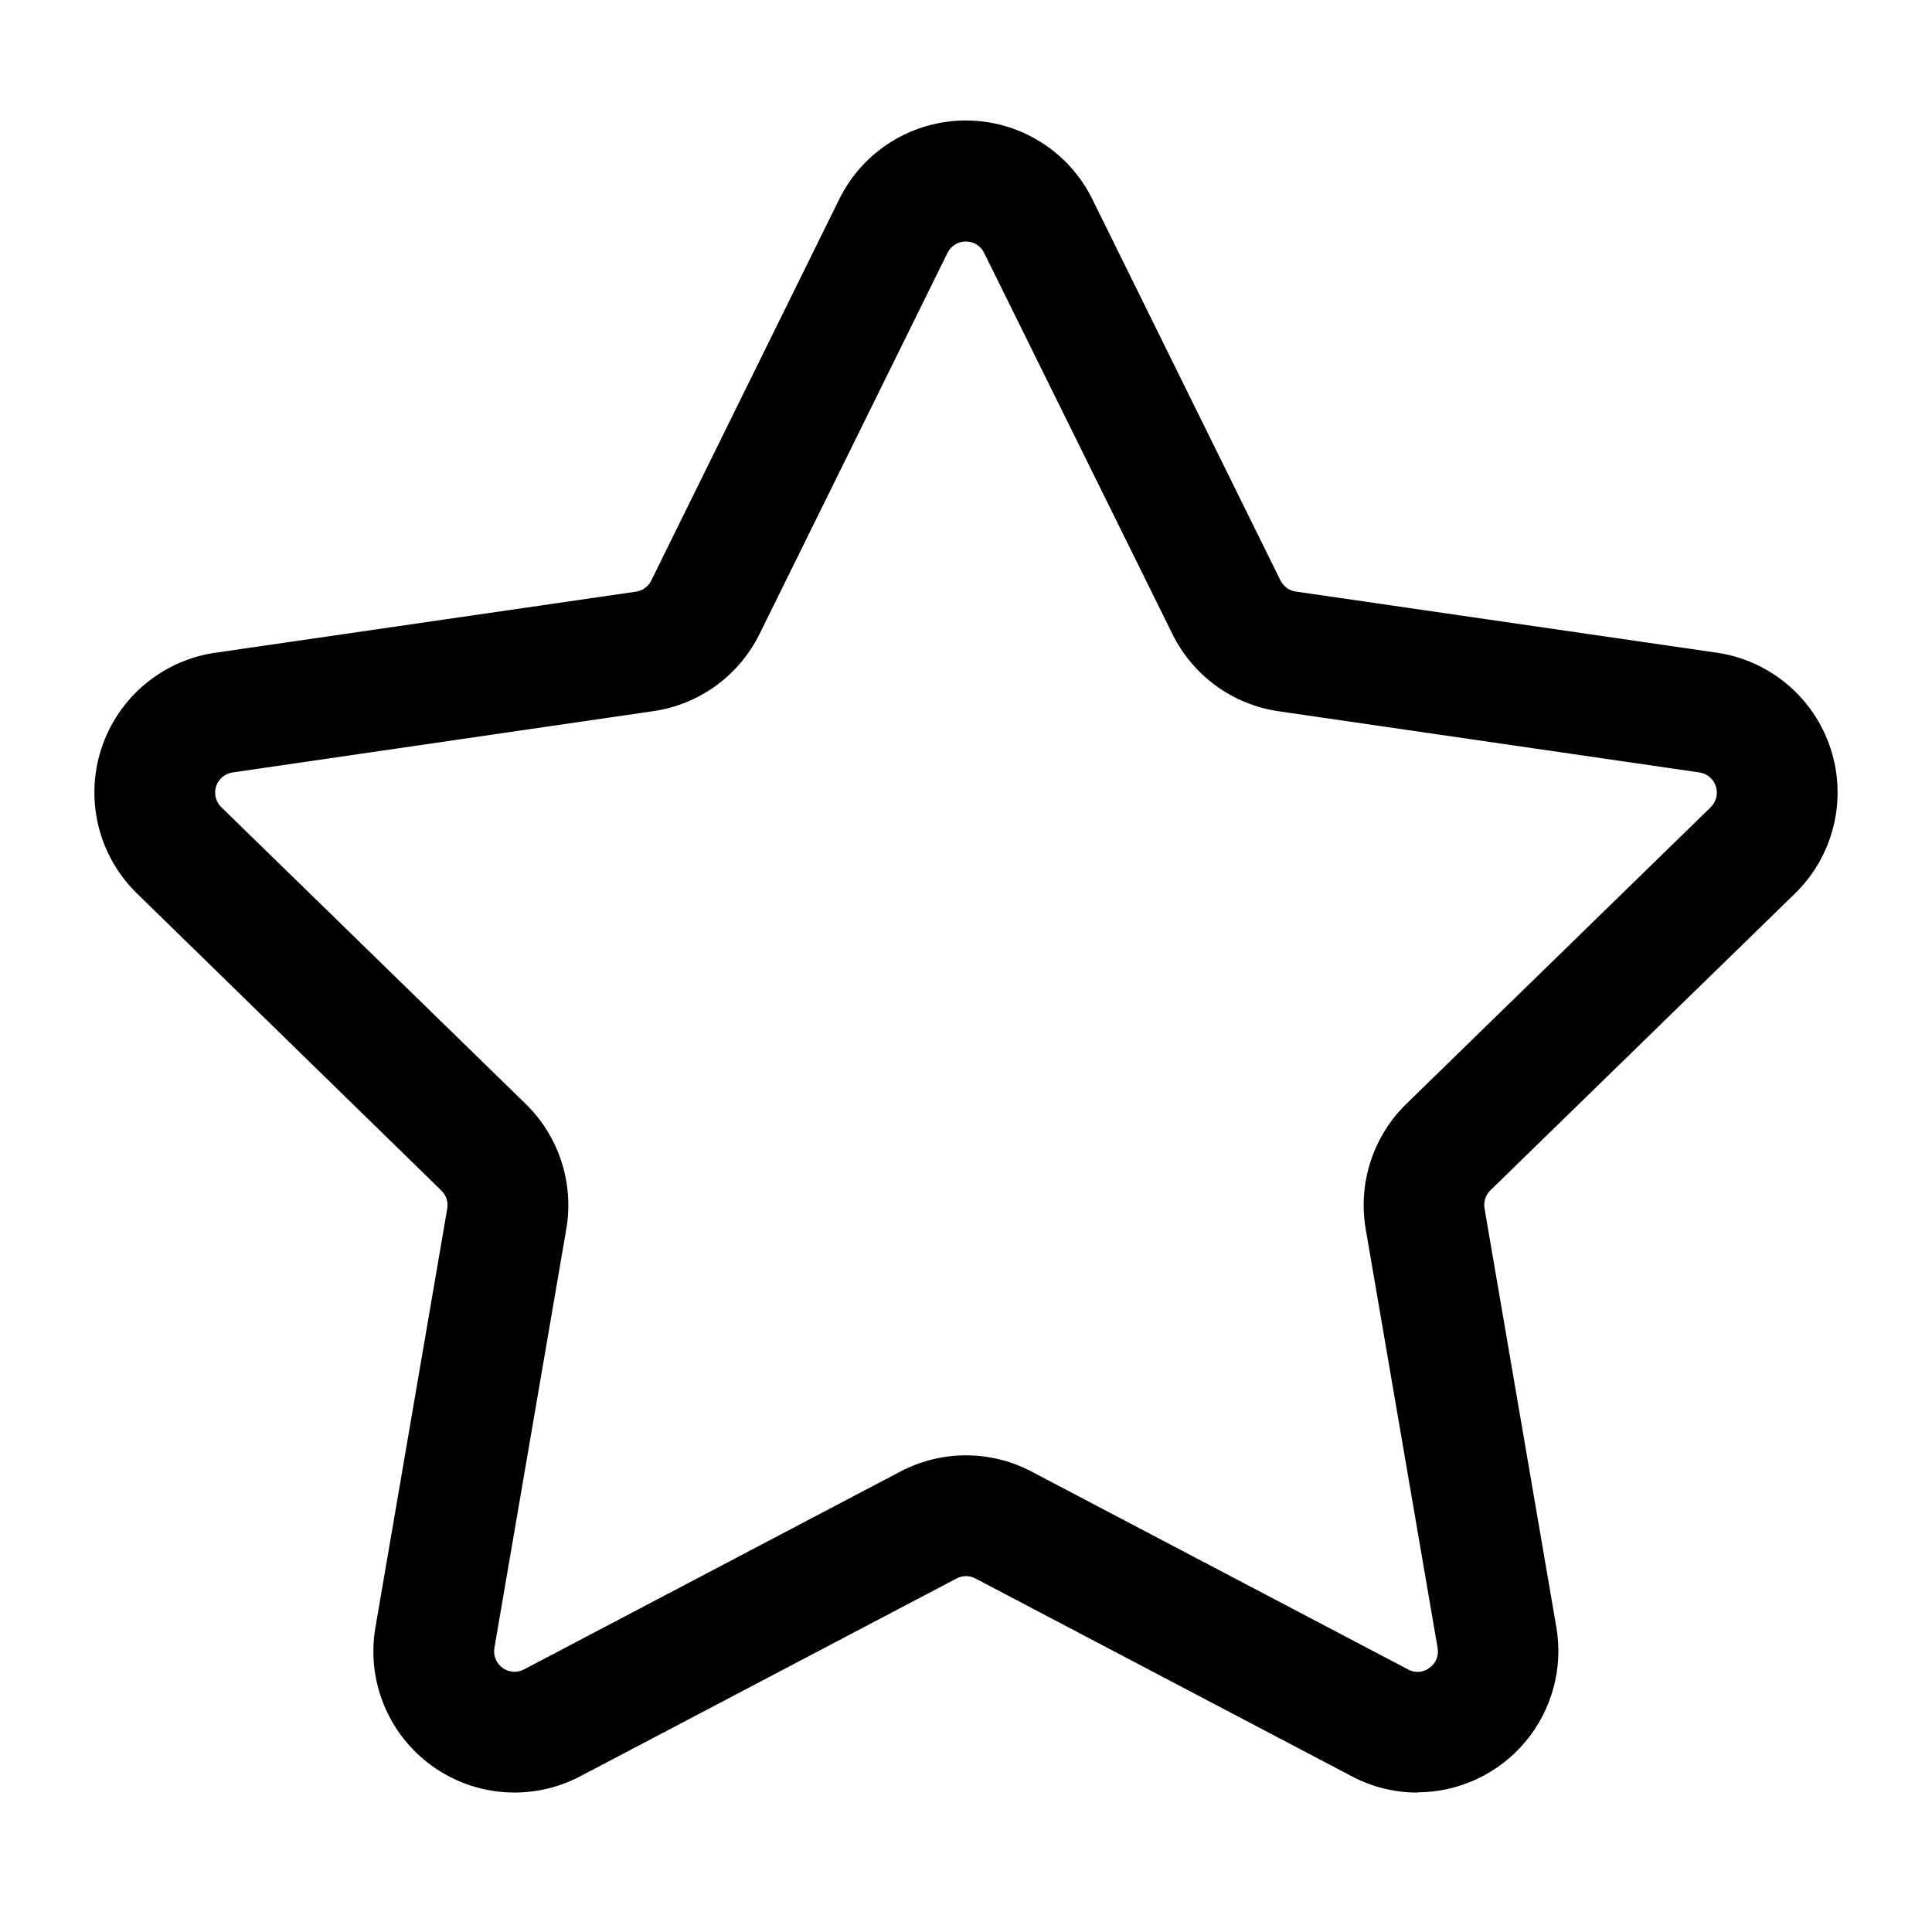
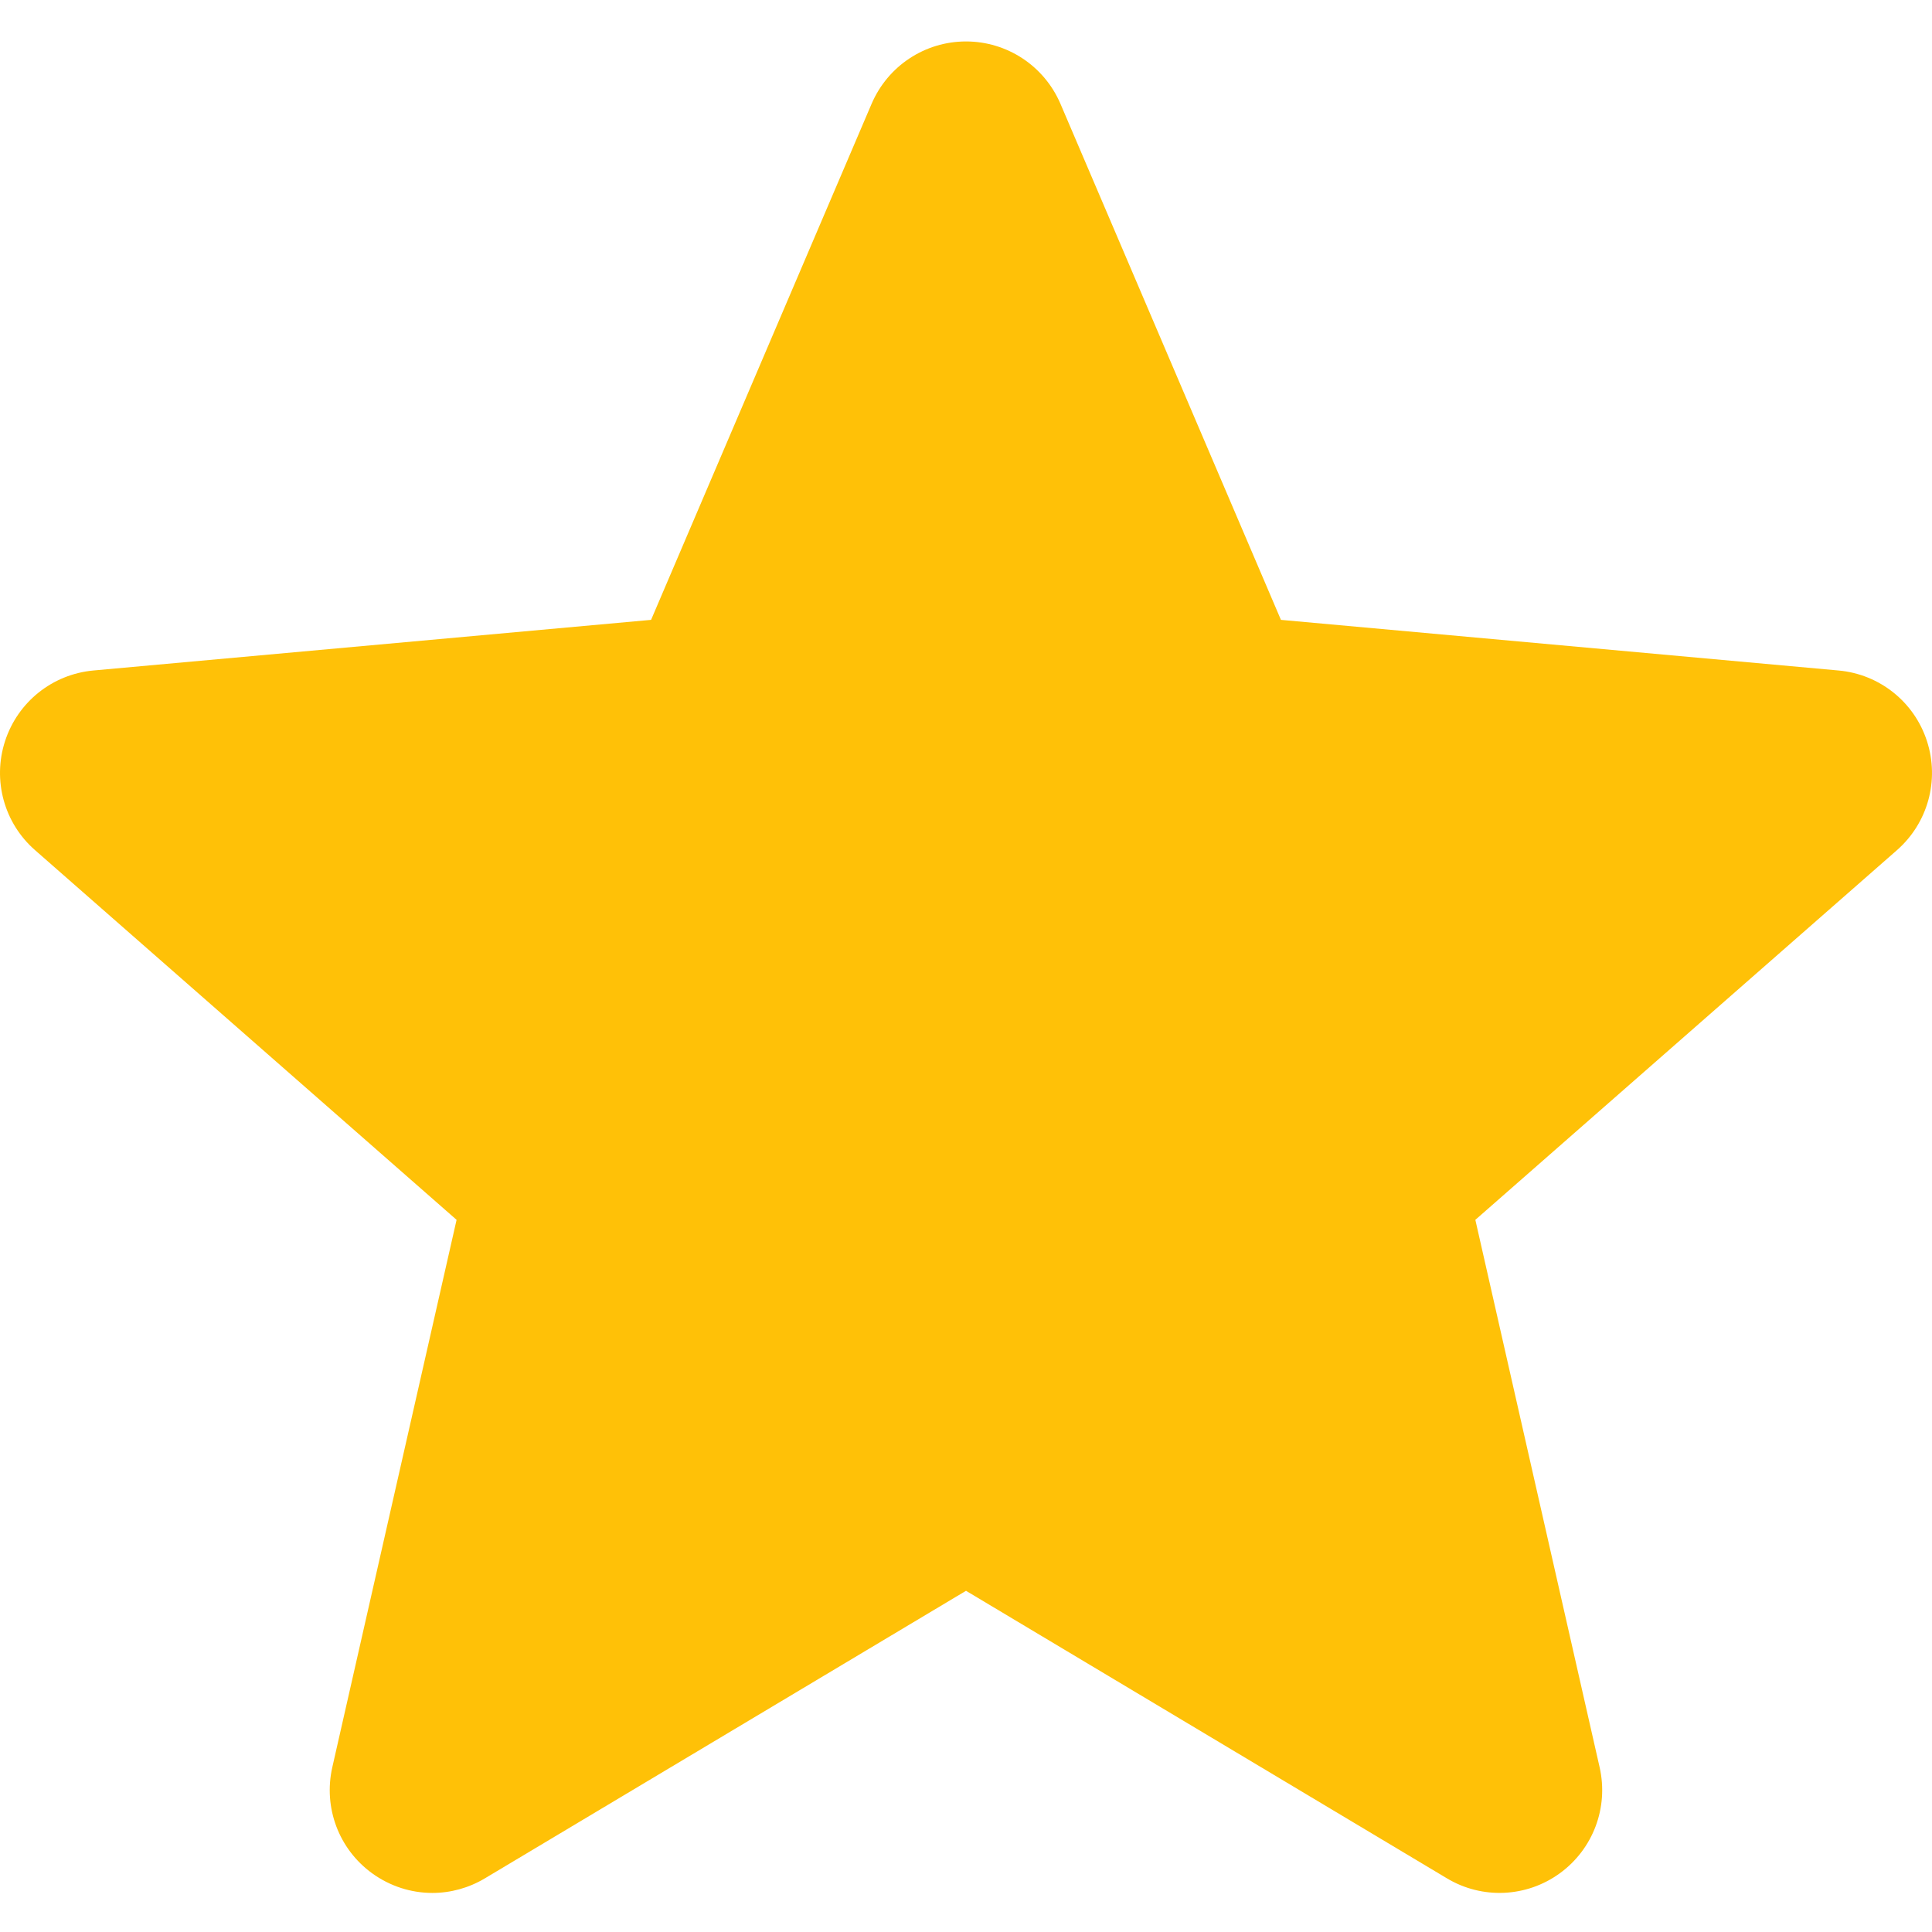
- <svg xmlns="http://www.w3.org/2000/svg" id="Layer_3" height="512" viewBox="0 0 32 32" width="512" data-name="Layer 3">
-   <path d="m23.479 29.691a2.325 2.325 0 0 1 -1.089-.27l-6.233-3.276a.333.333 0 0 0 -.314 0l-6.232 3.276a2.338 2.338 0 0 1 -3.393-2.465l1.19-6.939a.337.337 0 0 0 -.1-.3l-5.038-4.917a2.338 2.338 0 0 1 1.3-3.989l6.963-1.011a.337.337 0 0 0 .254-.185l3.113-6.315a2.337 2.337 0 0 1 4.193 0l3.115 6.313a.34.34 0 0 0 .254.185l6.969 1.012a2.339 2.339 0 0 1 1.3 3.989l-5.043 4.914a.339.339 0 0 0 -.1.3l1.19 6.939a2.341 2.341 0 0 1 -2.3 2.735zm-7.479-5.586a2.325 2.325 0 0 1 1.088.27l6.232 3.275a.321.321 0 0 0 .356-.025.325.325 0 0 0 .135-.331l-1.191-6.94a2.343 2.343 0 0 1 .672-2.069l5.043-4.915a.338.338 0 0 0 -.188-.576l-6.968-1.013a2.335 2.335 0 0 1 -1.76-1.279l-3.119-6.314a.338.338 0 0 0 -.606 0l-3.113 6.312a2.335 2.335 0 0 1 -1.761 1.279l-6.967 1.015a.337.337 0 0 0 -.187.576l5.042 4.915a2.343 2.343 0 0 1 .672 2.069l-1.191 6.94a.338.338 0 0 0 .492.356l6.231-3.276a2.335 2.335 0 0 1 1.088-.269z" />
+ <svg xmlns="http://www.w3.org/2000/svg" height="511pt" viewBox="0 -10 511.987 511" width="511pt">
+   <path d="m510.652 185.902c-3.352-10.367-12.547-17.73-23.426-18.711l-147.773-13.418-58.434-136.77c-4.309-10.023-14.121-16.512-25.023-16.512s-20.715 6.488-25.023 16.535l-58.434 136.746-147.797 13.418c-10.859 1.004-20.031 8.344-23.402 18.711-3.371 10.367-.258 21.738 7.957 28.906l111.699 97.961-32.938 145.09c-2.41 10.668 1.73 21.695 10.582 28.094 4.758 3.438 10.324 5.188 15.938 5.188 4.84 0 9.641-1.305 13.949-3.883l127.469-76.184 127.422 76.184c9.324 5.609 21.078 5.098 29.91-1.305 8.855-6.418 12.992-17.449 10.582-28.094l-32.938-145.09 111.699-97.941c8.215-7.188 11.352-18.539 7.98-28.926zm0 0" fill="#ffc107" />
</svg>
